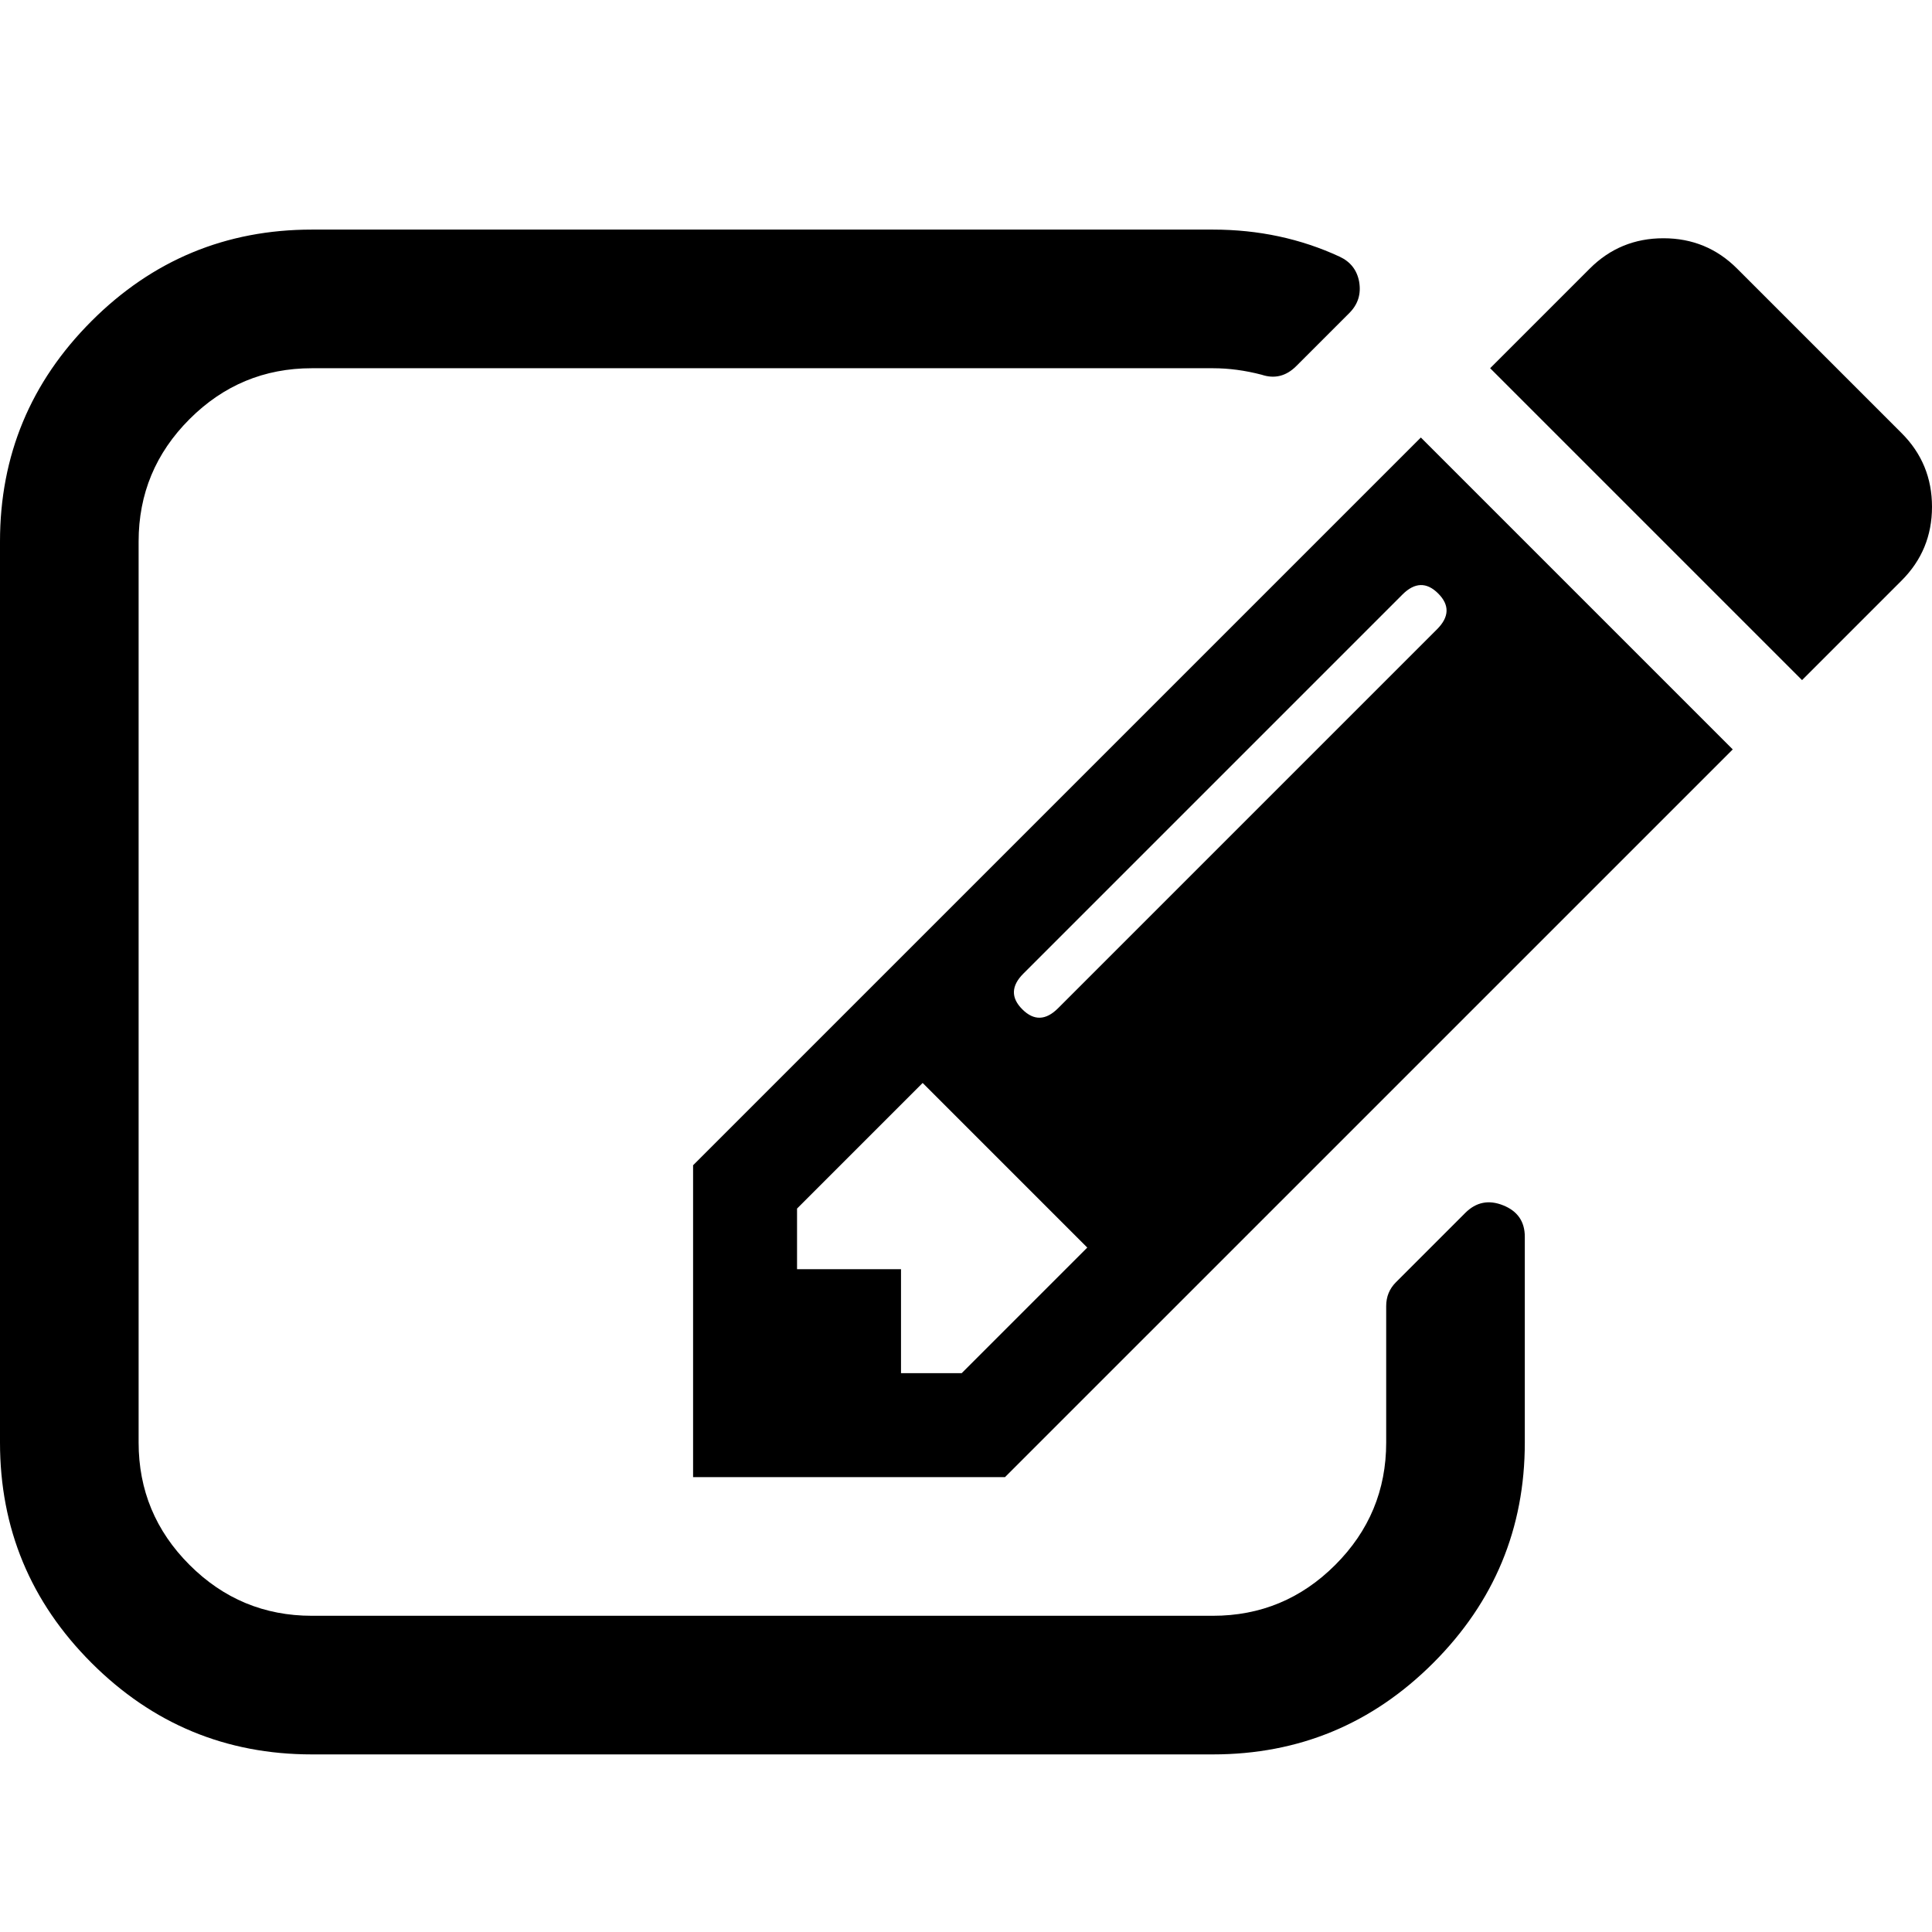
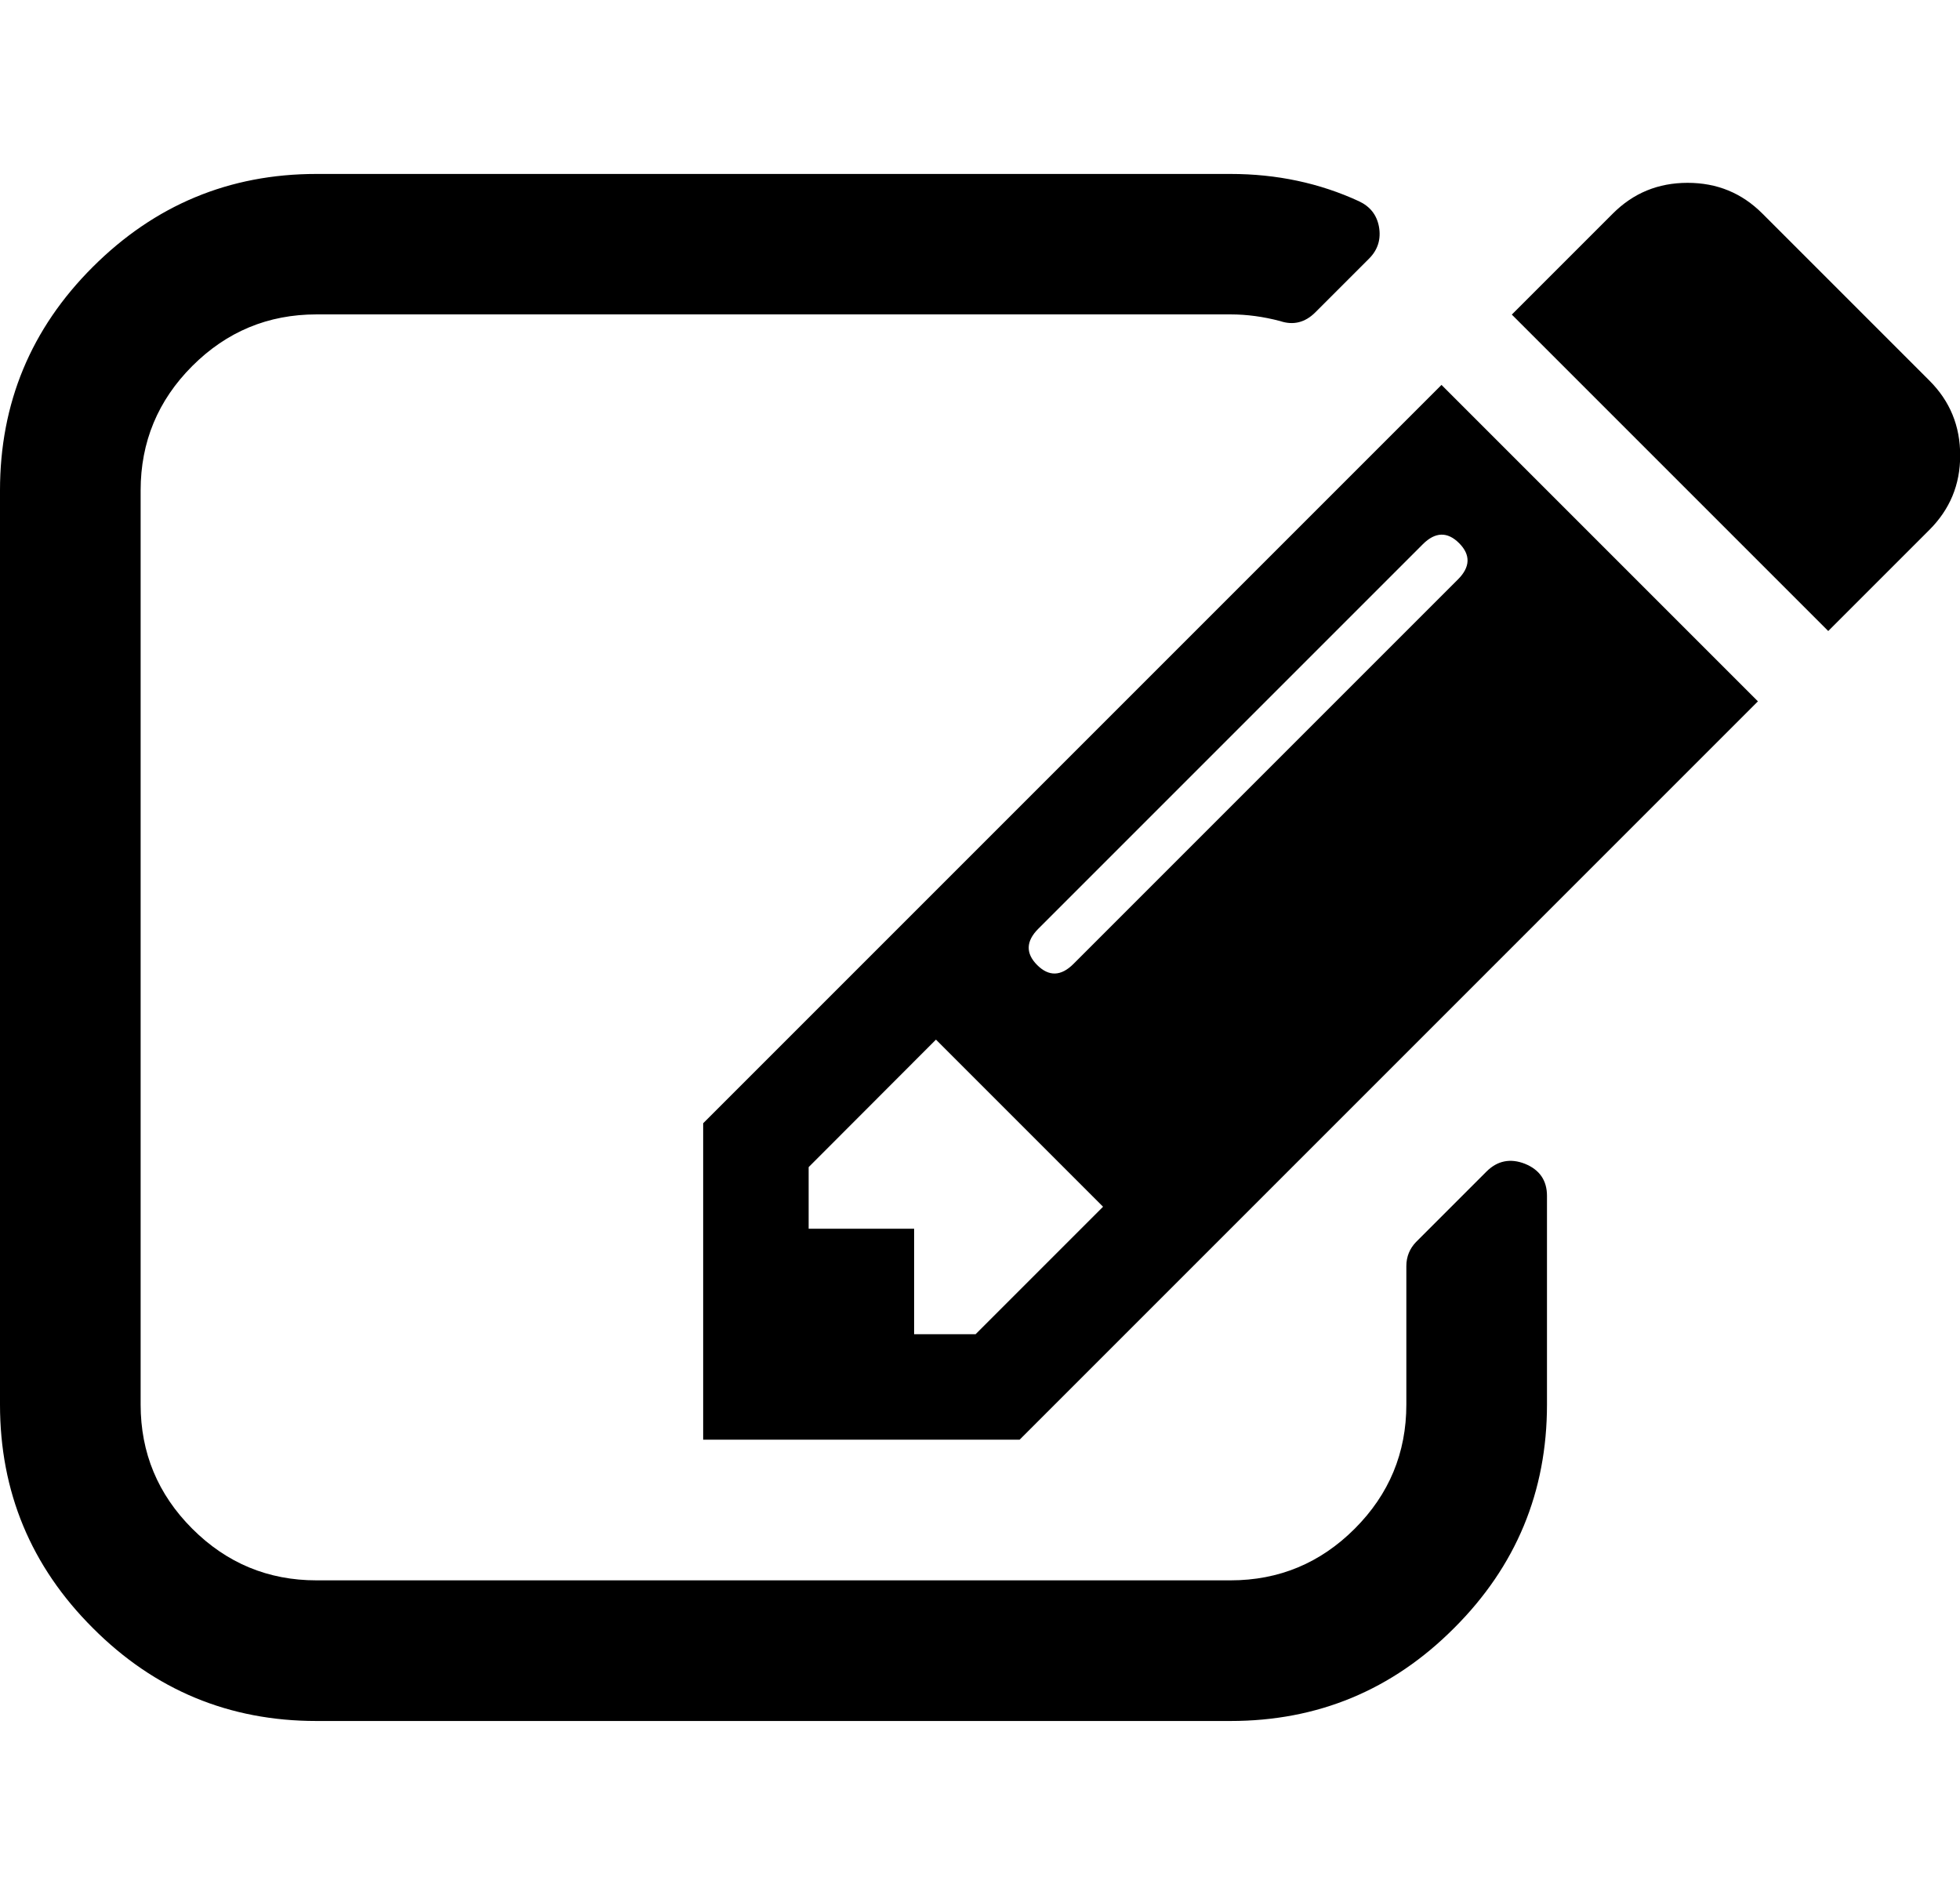
- <svg xmlns="http://www.w3.org/2000/svg" version="1.1" id="Layer_1" x="0px" y="0px" viewBox="0 0 1024 1024" style="enable-background:new 0 0 1024 1024;" xml:space="preserve">
-   <path d="M509.7,727.82l66.58-66.58l-87.25-87.25l-66.58,66.58v32.14h55.1v55.1H509.7z M762.26,314.55  c-6.12-6.12-12.44-5.93-18.94,0.57l-200.9,200.9c-6.51,6.51-6.7,12.82-0.57,18.94c6.12,6.12,12.44,5.93,18.94-0.57l200.9-200.9  C768.19,326.98,768.38,320.67,762.26,314.55z M808.18,655.5v109.06c0,45.54-16.17,84.47-48.5,116.81s-71.27,48.5-116.81,48.5H165.31  c-45.54,0-84.47-16.17-116.81-48.5S0,810.09,0,764.56V287c0-45.54,16.17-84.47,48.5-116.81s71.27-48.5,116.81-48.5h477.56  c24.11,0,46.49,4.78,67.16,14.35c5.74,2.68,9.18,7.08,10.33,13.2c1.15,6.51-0.57,12.05-5.17,16.65l-28.13,28.13  c-5.36,5.36-11.48,6.89-18.37,4.59c-8.8-2.3-17.41-3.44-25.83-3.44H165.31c-25.26,0-46.88,8.99-64.86,26.98S73.47,261.74,73.47,287  v477.56c0,25.26,8.99,46.88,26.98,64.86c17.99,17.99,39.61,26.98,64.86,26.98h477.56c25.26,0,46.88-8.99,64.86-26.98  c17.99-17.99,26.98-39.61,26.98-64.86v-72.32c0-4.97,1.72-9.18,5.17-12.63l36.74-36.74c5.74-5.74,12.44-7.08,20.09-4.02  C804.35,641.91,808.18,647.46,808.18,655.5z M753.08,231.89L918.39,397.2L532.66,782.92H367.35V617.61L753.08,231.89z   M1007.93,307.66l-52.81,52.81L789.81,195.16l52.81-52.81c10.71-10.71,23.72-16.07,39.03-16.07s28.32,5.36,39.03,16.07l87.25,87.25  c10.71,10.71,16.07,23.72,16.07,39.03S1018.64,296.94,1007.93,307.66z" />
+ <svg xmlns="http://www.w3.org/2000/svg" version="1.1" id="Layer_1" x="0px" y="0px" viewBox="0 0 1059.2 1024" style="enable-background:new 0 0 1059.2 1024;" xml:space="preserve">
+   <path d="M527.2,721l68.9-68.9l-90.3-90.3L437,630.7V664h57v57L527.2,721L527.2,721z M788.5,293.5c-6.3-6.3-12.9-6.1-19.6,0.6  L561.1,501.9c-6.7,6.7-6.9,13.3-0.6,19.6c6.3,6.3,12.9,6.1,19.6-0.6l207.8-207.8C794.6,306.4,794.8,299.8,788.5,293.5z M836,646.2  V759c0,47.1-16.7,87.4-50.2,120.8C752.4,913.3,712.1,930,665,930H171c-47.1,0-87.4-16.7-120.8-50.2C16.7,846.4,0,806.1,0,759V265  c0-47.1,16.7-87.4,50.2-120.8S123.9,94,171,94h494c24.9,0,48.1,4.9,69.5,14.8c5.9,2.8,9.5,7.3,10.7,13.7c1.2,6.7-0.6,12.5-5.3,17.2  l-29.1,29.1c-5.5,5.5-11.9,7.1-19,4.7c-9.1-2.4-18-3.6-26.7-3.6H171c-26.1,0-48.5,9.3-67.1,27.9S76,238.9,76,265v494  c0,26.1,9.3,48.5,27.9,67.1c18.6,18.6,41,27.9,67.1,27.9h494c26.1,0,48.5-9.3,67.1-27.9c18.6-18.6,27.9-41,27.9-67.1v-74.8  c0-5.1,1.8-9.5,5.3-13.1l38-38c5.9-5.9,12.9-7.3,20.8-4.2C832,632.1,836,637.9,836,646.2z M779,208l171,171L551,778H380V607L779,208  z M1042.6,286.4L988,341L817,170l54.6-54.6c11.1-11.1,24.5-16.6,40.4-16.6s29.3,5.5,40.4,16.6l90.3,90.3  c11.1,11.1,16.6,24.5,16.6,40.4S1053.7,275.3,1042.6,286.4z" />
</svg>
